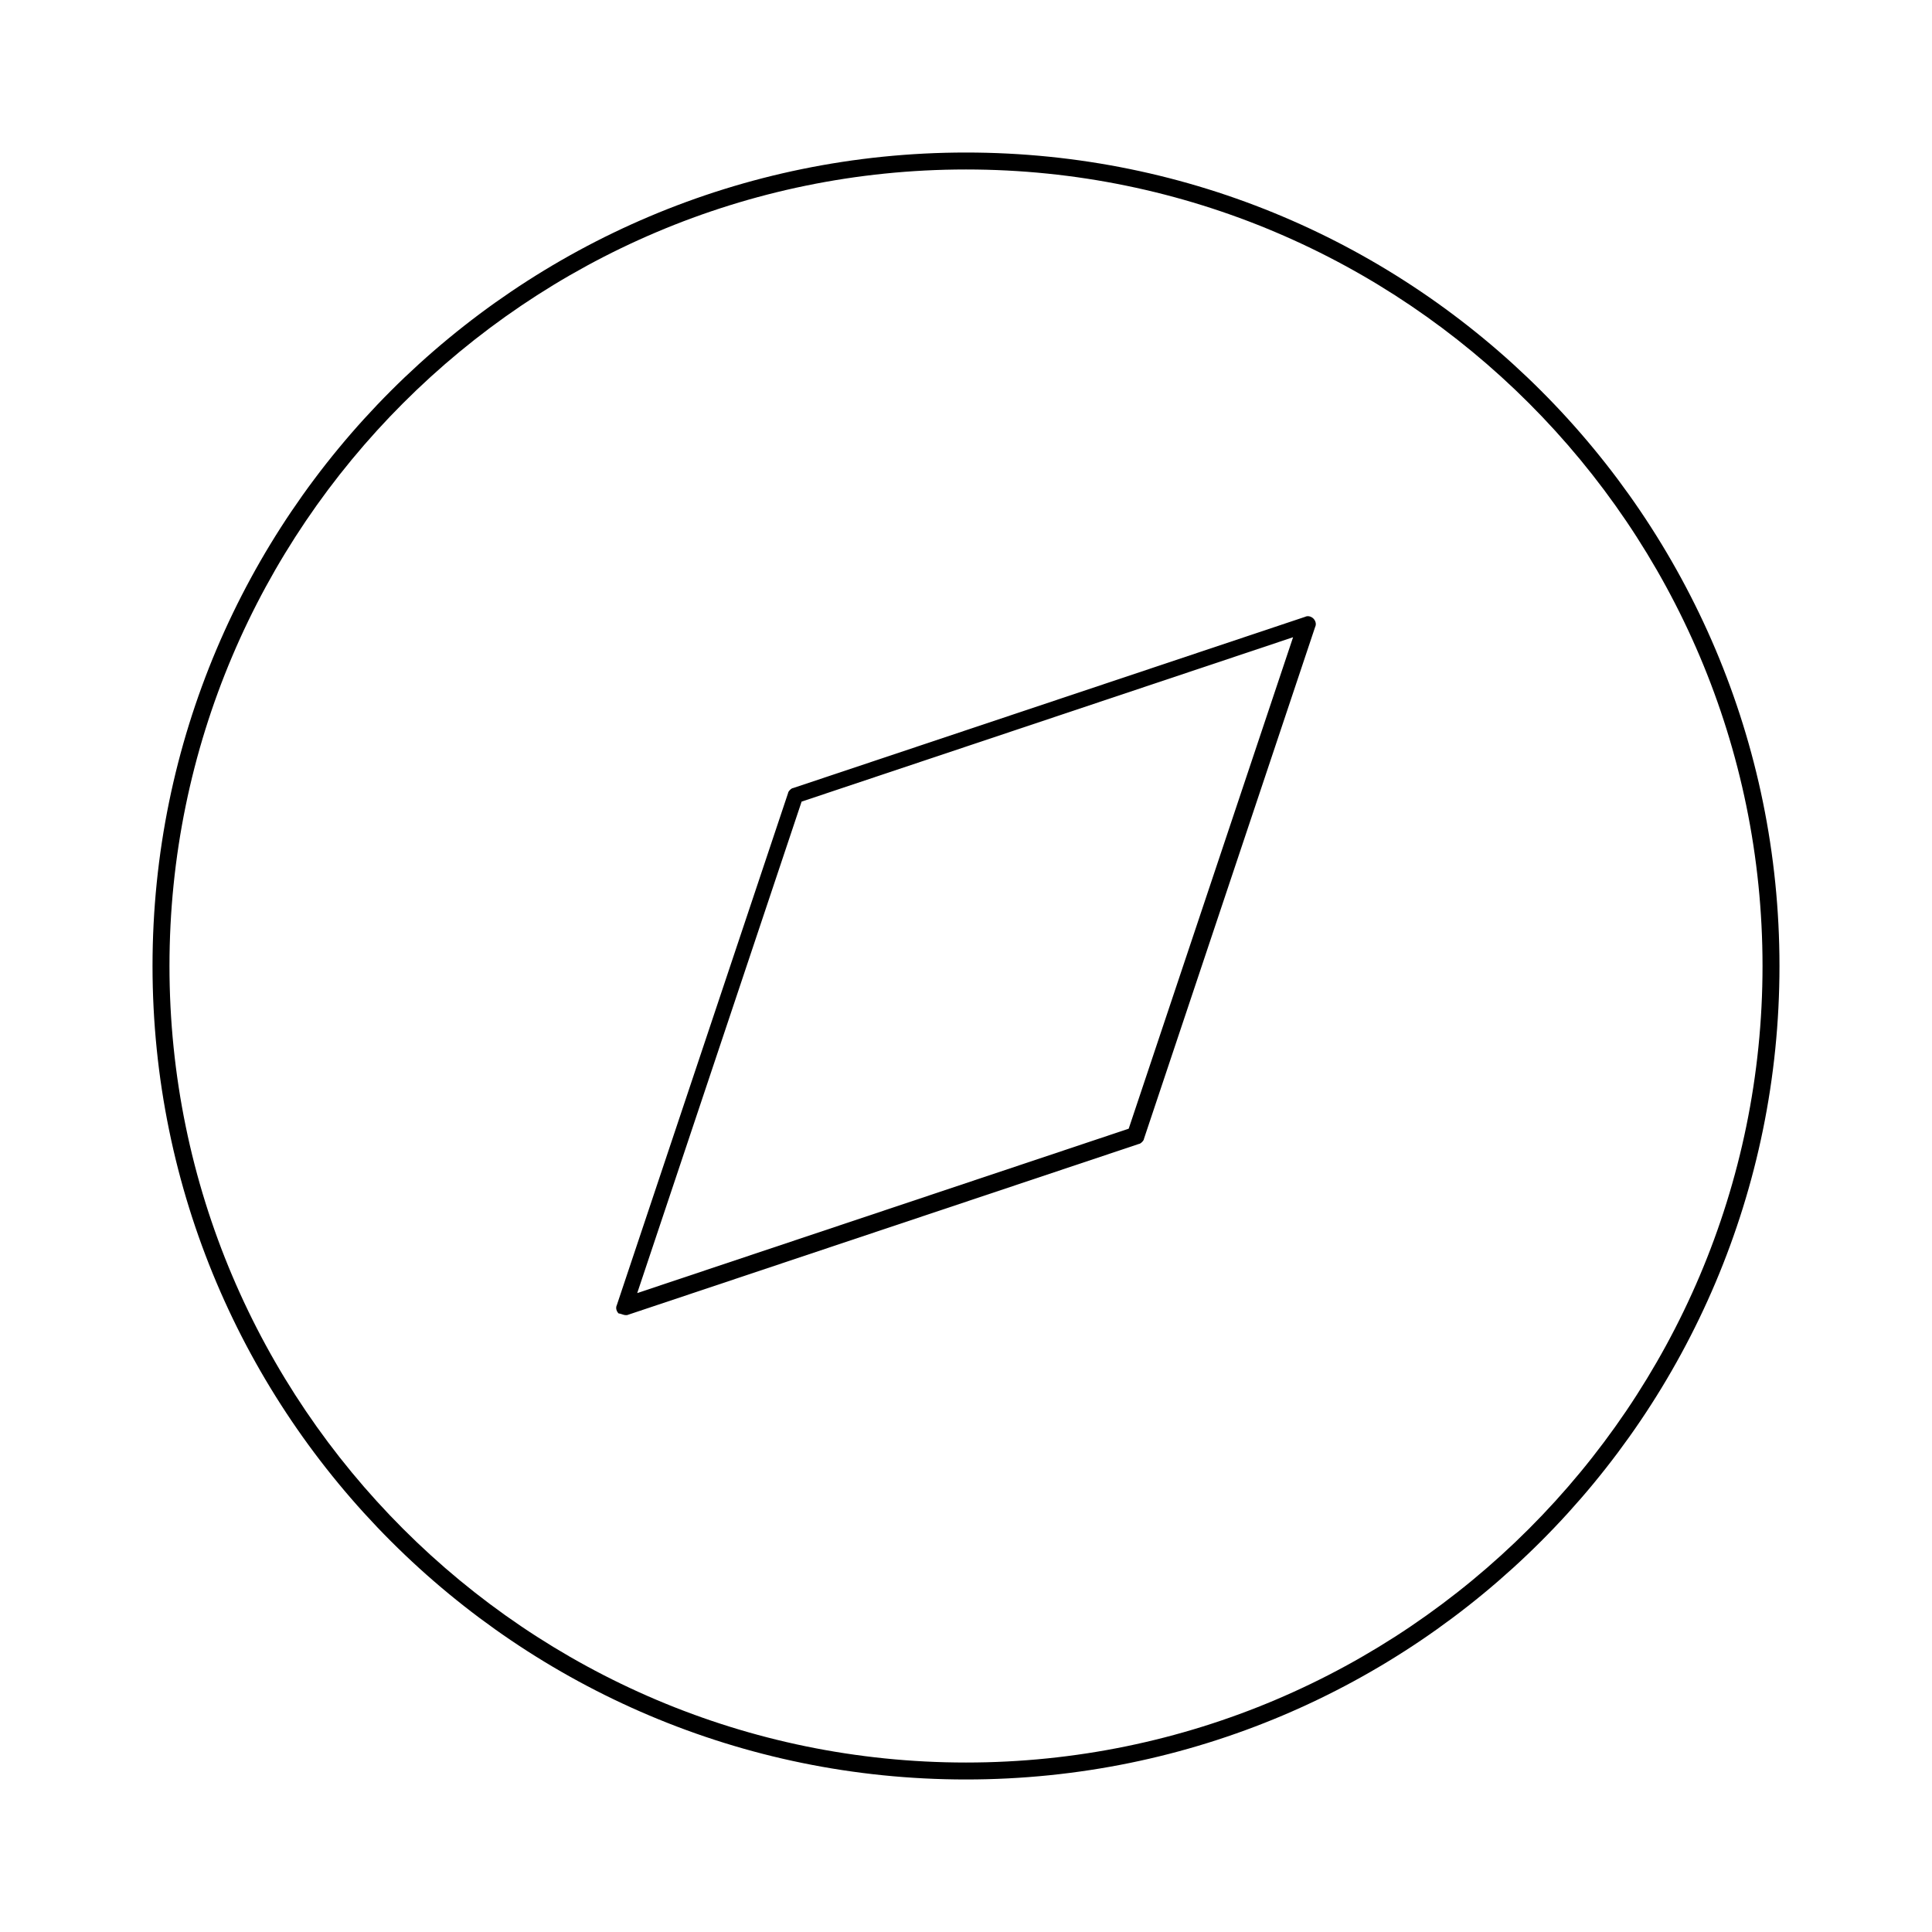
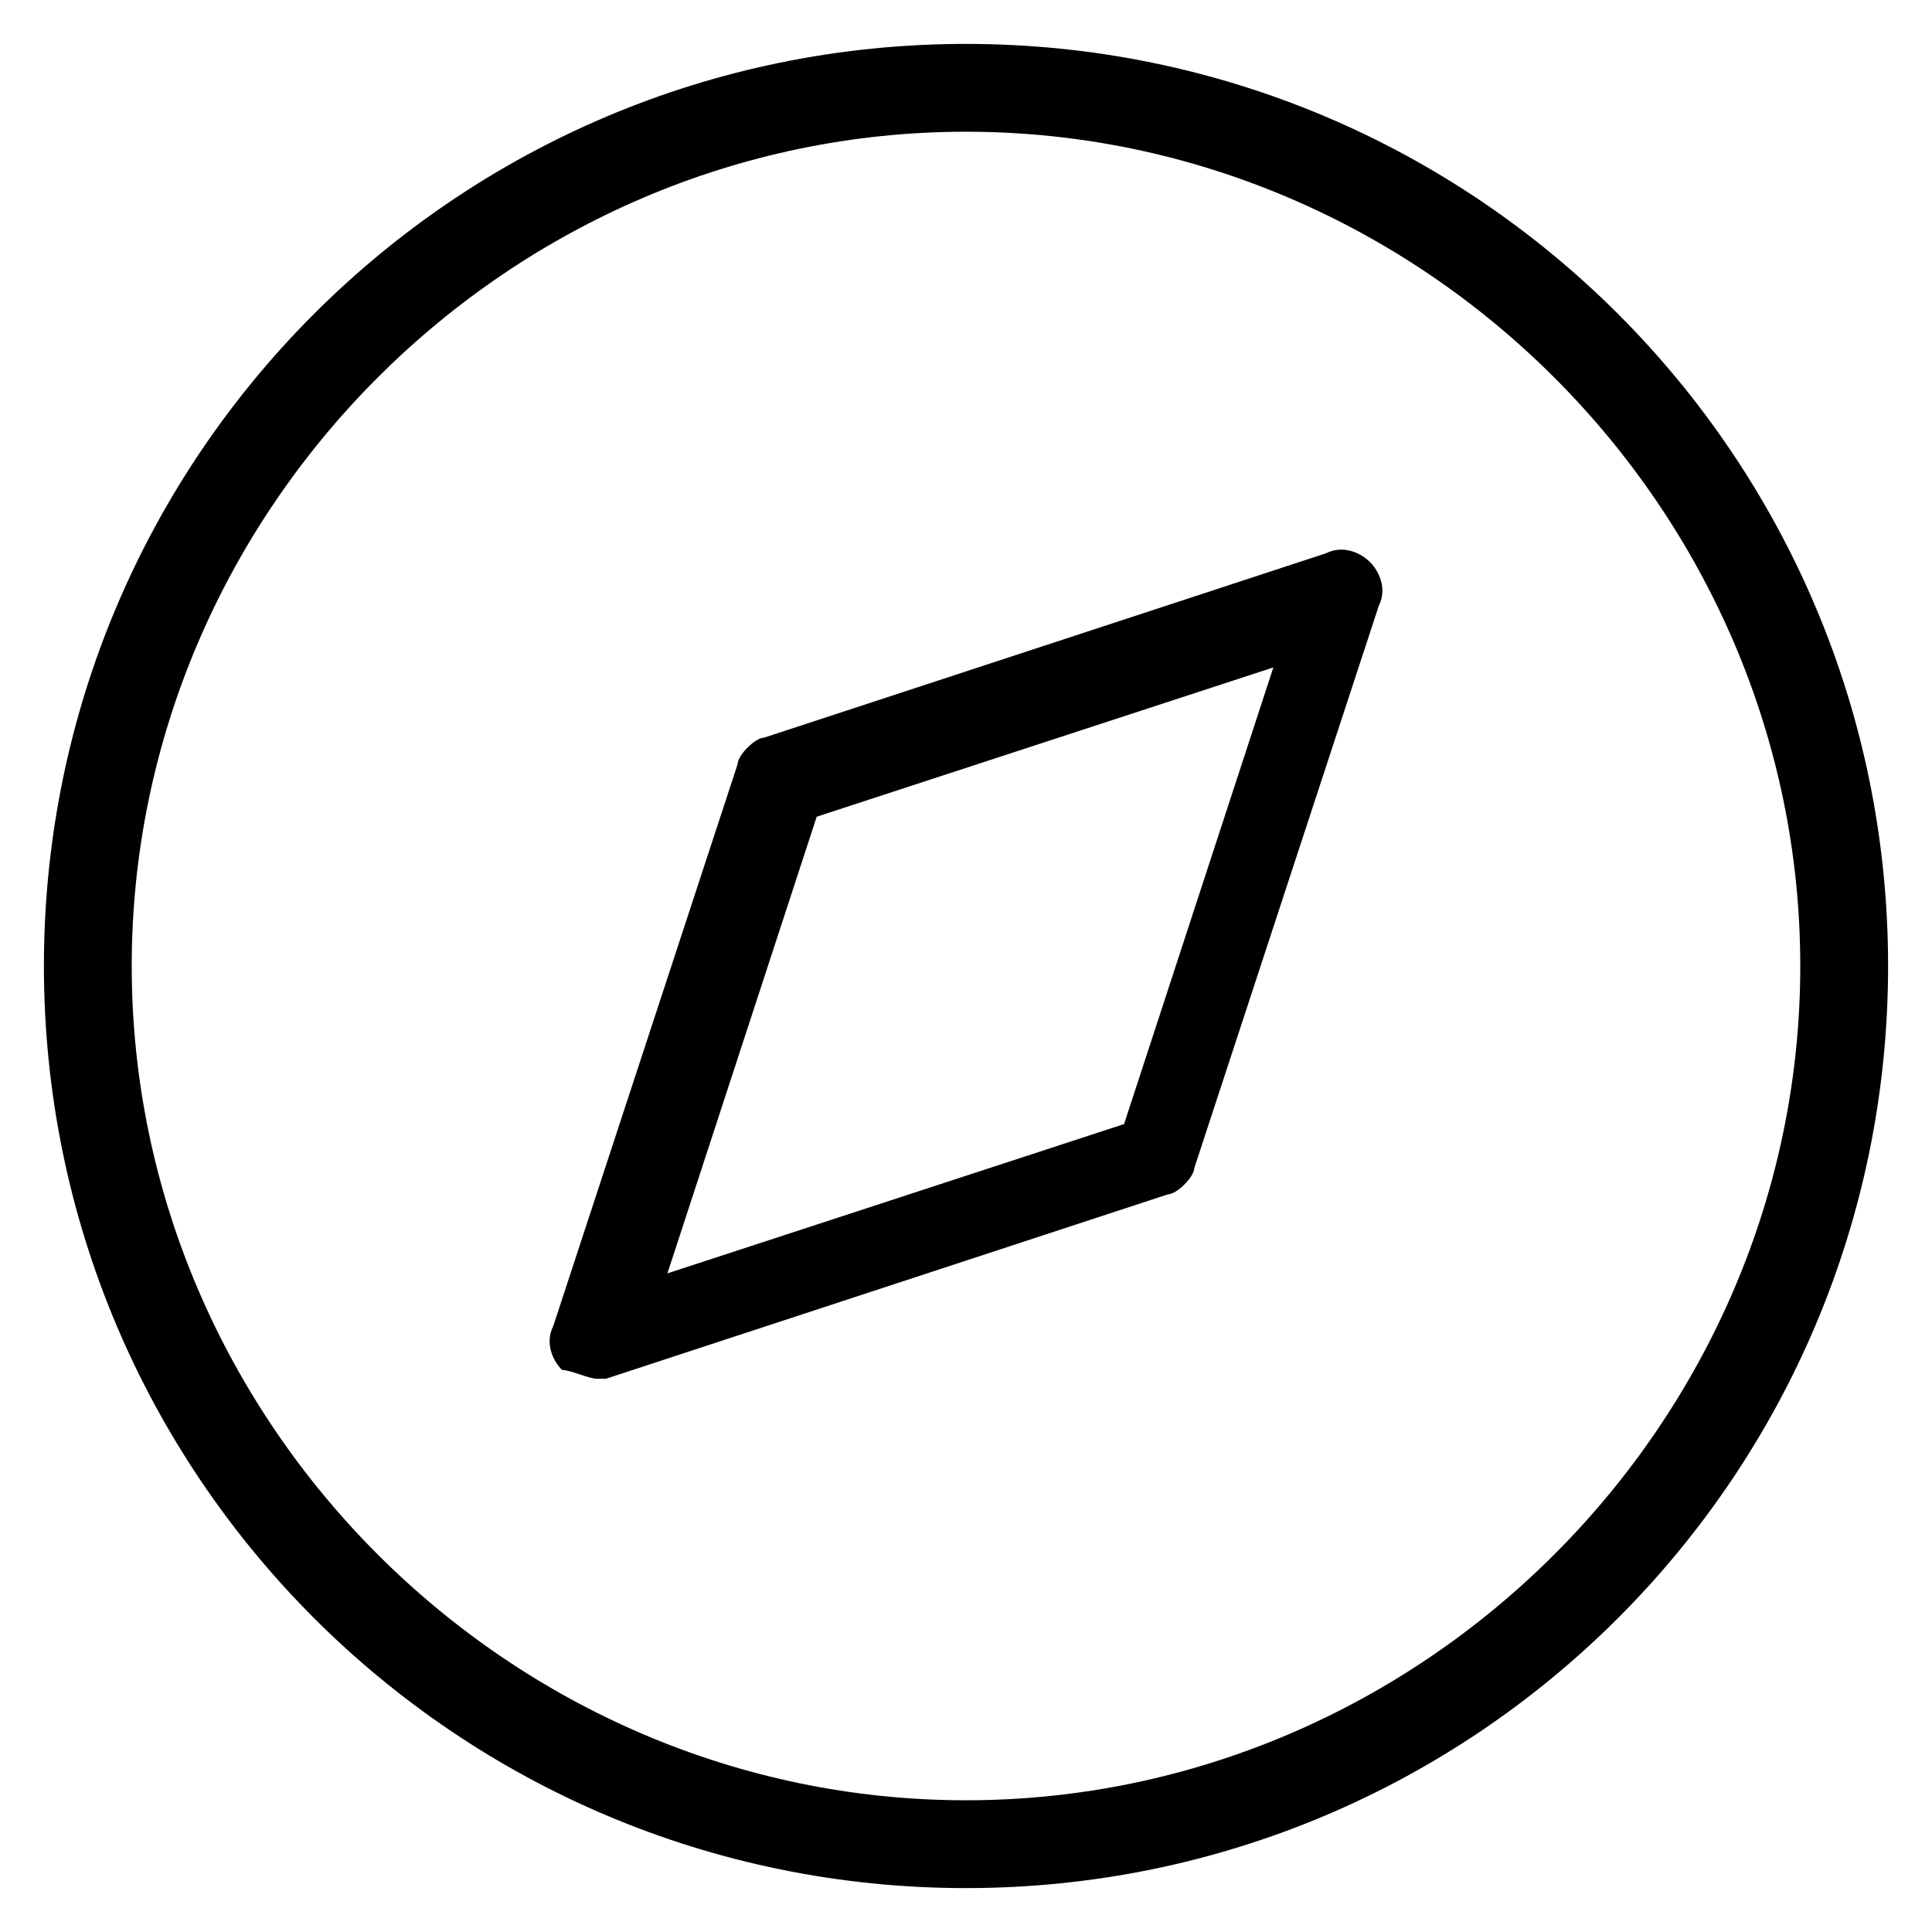
- <svg xmlns="http://www.w3.org/2000/svg" version="1.1" id="Calque_1" x="0px" y="0px" viewBox="0 0 114 114" style="enable-background:new 0 0 114 114;" xml:space="preserve">
-   <path d="M57,105C30.5,105,9,83.5,9,57C9,30.5,30.5,9,57,9c26.5,0,48,21.5,48,48C105,83.5,83.5,105,57,105z M57,10  c-25.9,0-47,21.1-47,47s21.1,47,47,47s47-21.1,47-47S82.9,10,57,10z" />
-   <path d="M36.9,77.6c-0.1,0-0.3-0.1-0.4-0.1c-0.1-0.1-0.2-0.3-0.1-0.5l10.1-30.2c0-0.1,0.2-0.3,0.3-0.3L77,36.4  c0.2-0.1,0.4,0,0.5,0.1c0.1,0.1,0.2,0.3,0.1,0.5L67.5,67.2c0,0.1-0.2,0.3-0.3,0.3L37,77.6C37,77.6,36.9,77.6,36.9,77.6z M47.3,47.3  l-9.7,29l29-9.7l9.7-29L47.3,47.3z" />
+ <svg xmlns="http://www.w3.org/2000/svg" version="1.1" x="0px" y="0px" viewBox="0 0 22 22" style="enable-background:new 0 0 22 22;" xml:space="preserve">
+   <path d="M11,21.5C5.2,21.5,0.5,16.8,0.5,11C0.5,5.2,5.2,0.5,11,0.5c5.8,0,10.5,4.7,10.5,10.5C21.5,16.8,16.8,21.5,11,21.5z M11,1.5  c-5.2,0-9.5,4.3-9.5,9.5s4.3,9.5,9.5,9.5s9.5-4.3,9.5-9.5S16.2,1.5,11,1.5z" />
+   <path d="M6.8,15.7c-0.1,0-0.3-0.1-0.4-0.1c-0.1-0.1-0.2-0.3-0.1-0.5l2.1-6.4c0-0.1,0.2-0.3,0.3-0.3l6.4-2.1c0.2-0.1,0.4,0,0.5,0.1  c0.1,0.1,0.2,0.3,0.1,0.5l-2.1,6.4c0,0.1-0.2,0.3-0.3,0.3l-6.4,2.1C6.9,15.7,6.8,15.7,6.8,15.7z M9.3,9.3l-1.7,5.2l5.2-1.7l1.7-5.2  L9.3,9.3z" />
</svg>
